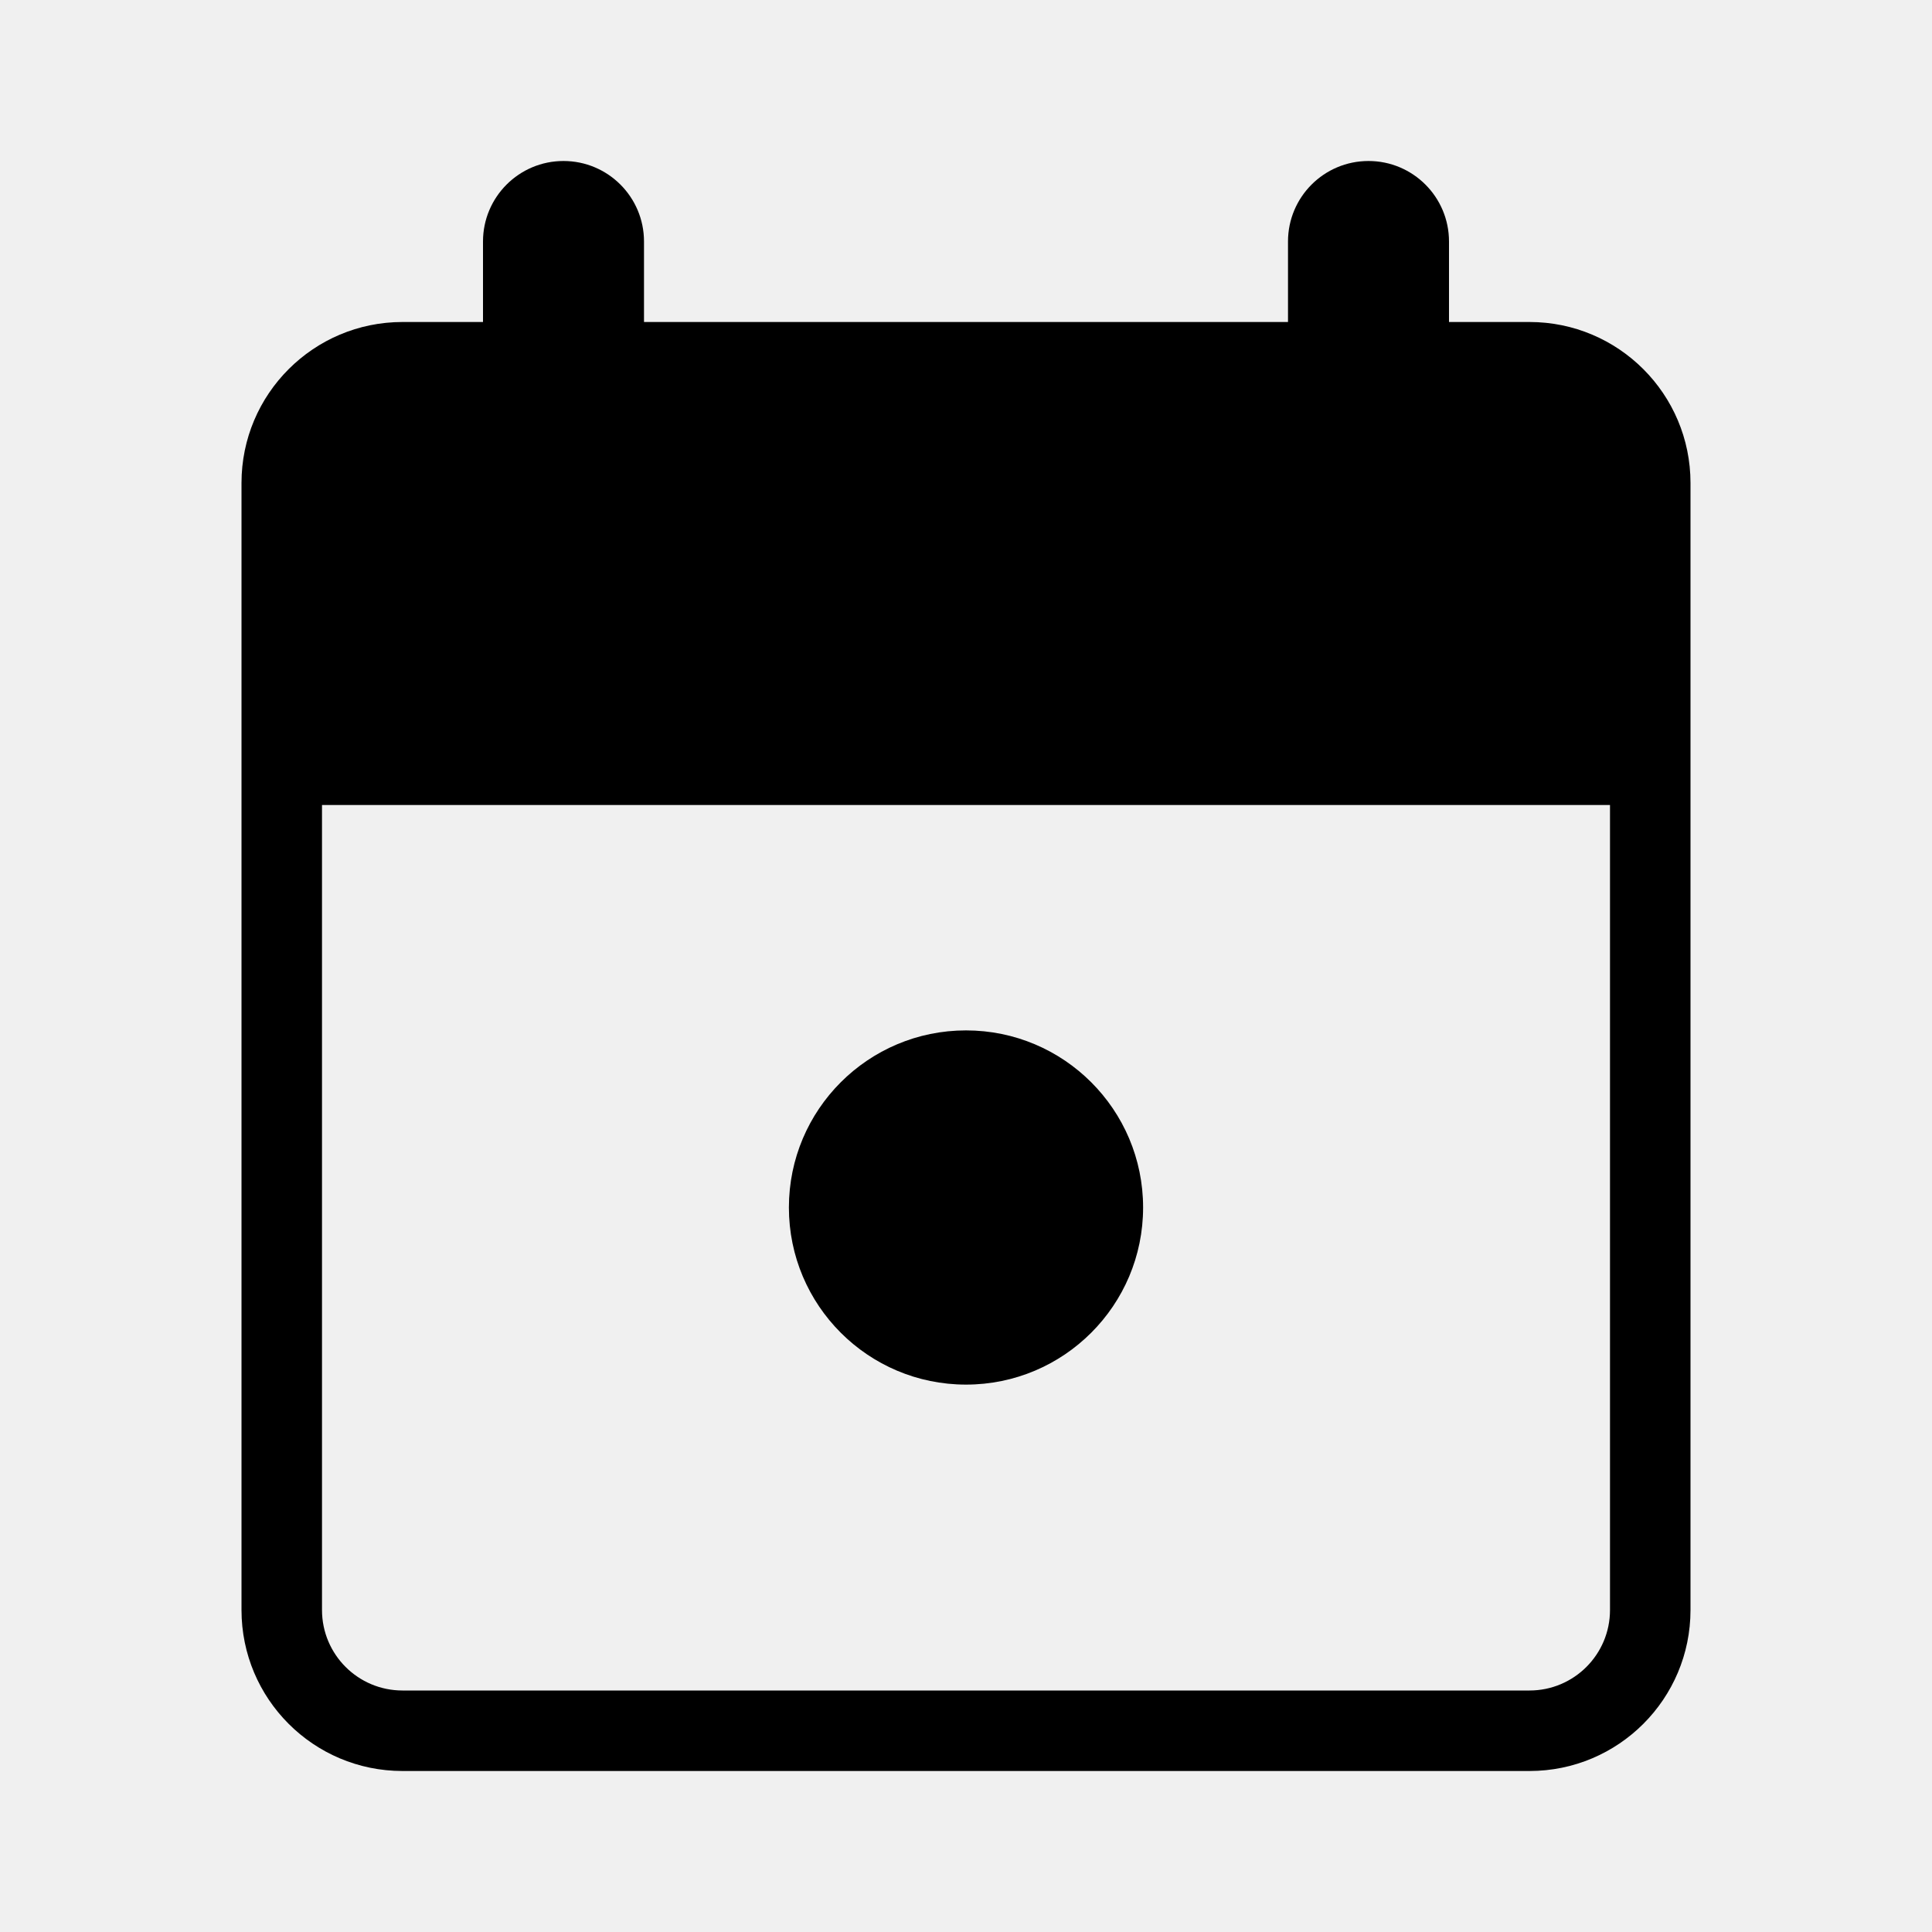
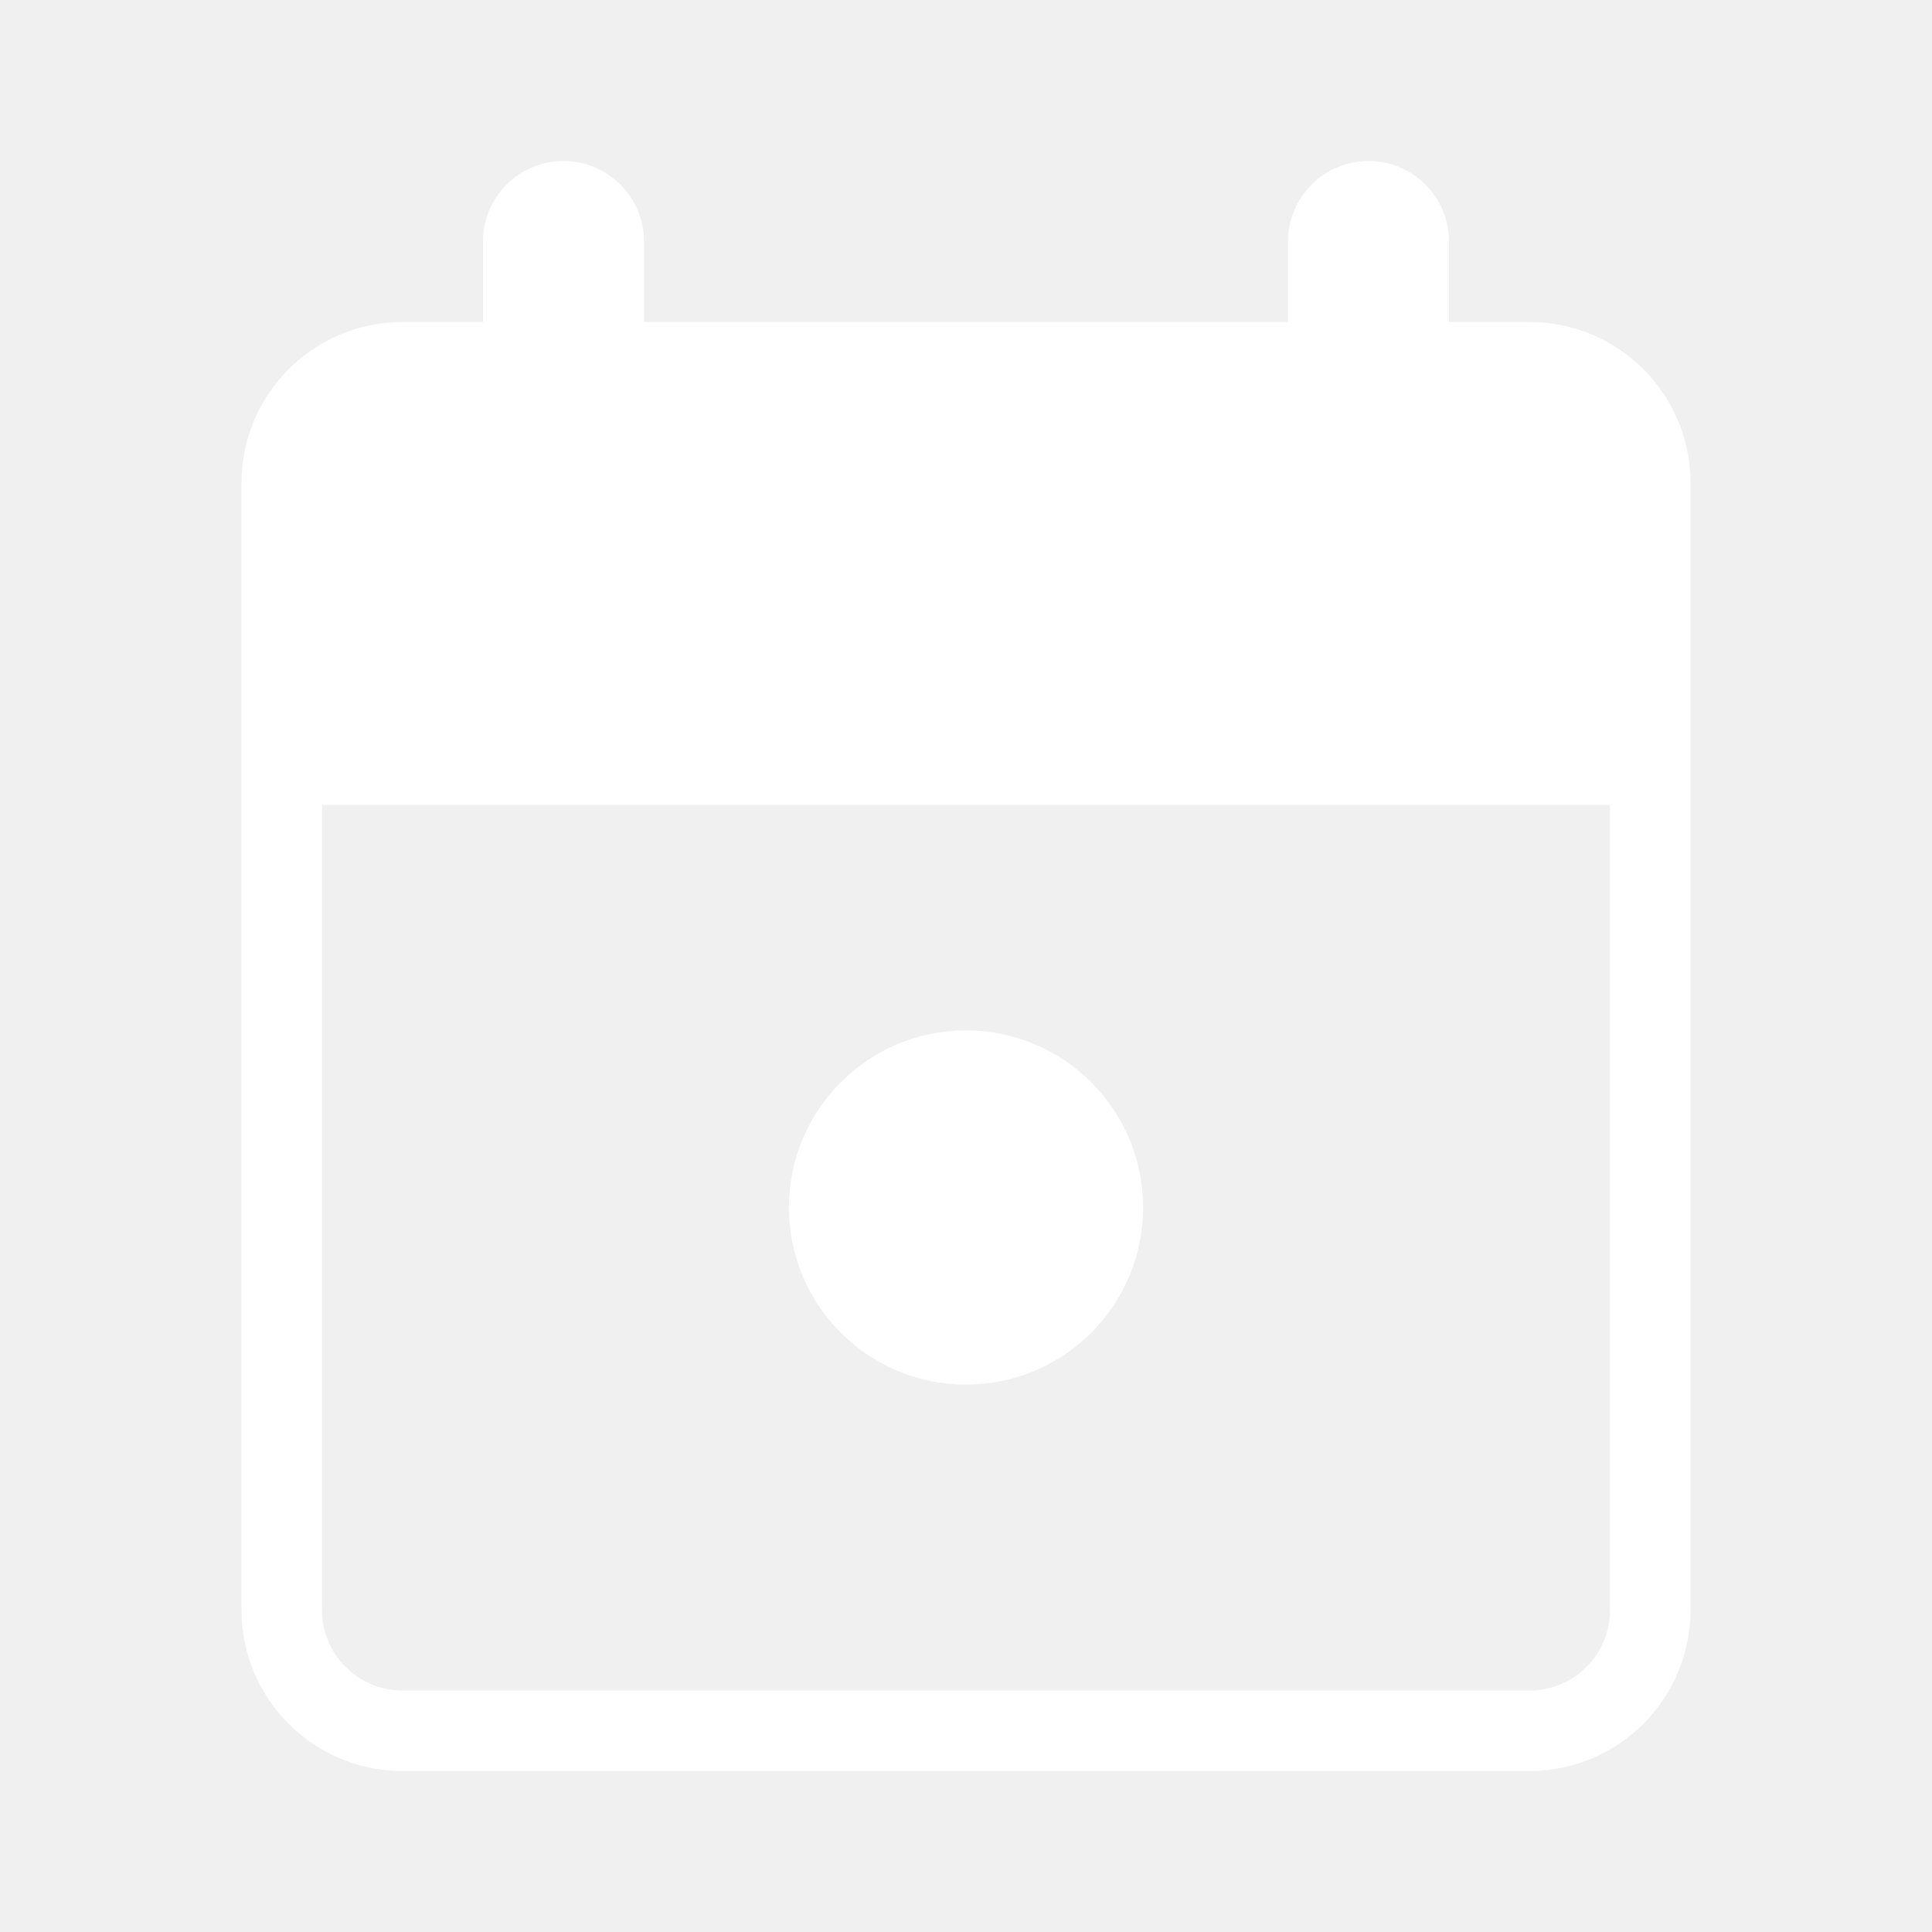
<svg xmlns="http://www.w3.org/2000/svg" viewBox="0 0 24 24" width="24" height="24">
-   <path fill="#000000" d="M7 2a1 1 0 0 1 1 1v1h8V3a1 1 0 1 1 2 0v1h1a2 2 0 0 1 2 2v14a2 2 0 0 1-2 2H5a2 2 0 0 1-2-2V6a2 2 0 0 1 2-2h1V3a1 1 0 0 1 1-1zM4 10v10a1 1 0 0 0 1 1h14a1 1 0 0 0 1-1V10H4z" />
-   <circle fill="#000000" cx="12" cy="15" r="2.2" />
+   <path fill="#fff" d="M7 2a1 1 0 0 1 1 1v1h8V3a1 1 0 1 1 2 0v1h1a2 2 0 0 1 2 2v14a2 2 0 0 1-2 2H5a2 2 0 0 1-2-2V6a2 2 0 0 1 2-2h1V3a1 1 0 0 1 1-1zM4 10v10a1 1 0 0 0 1 1h14a1 1 0 0 0 1-1V10H4z" />
+   <circle fill="#fff" cx="12" cy="15" r="2.2" />
</svg>
